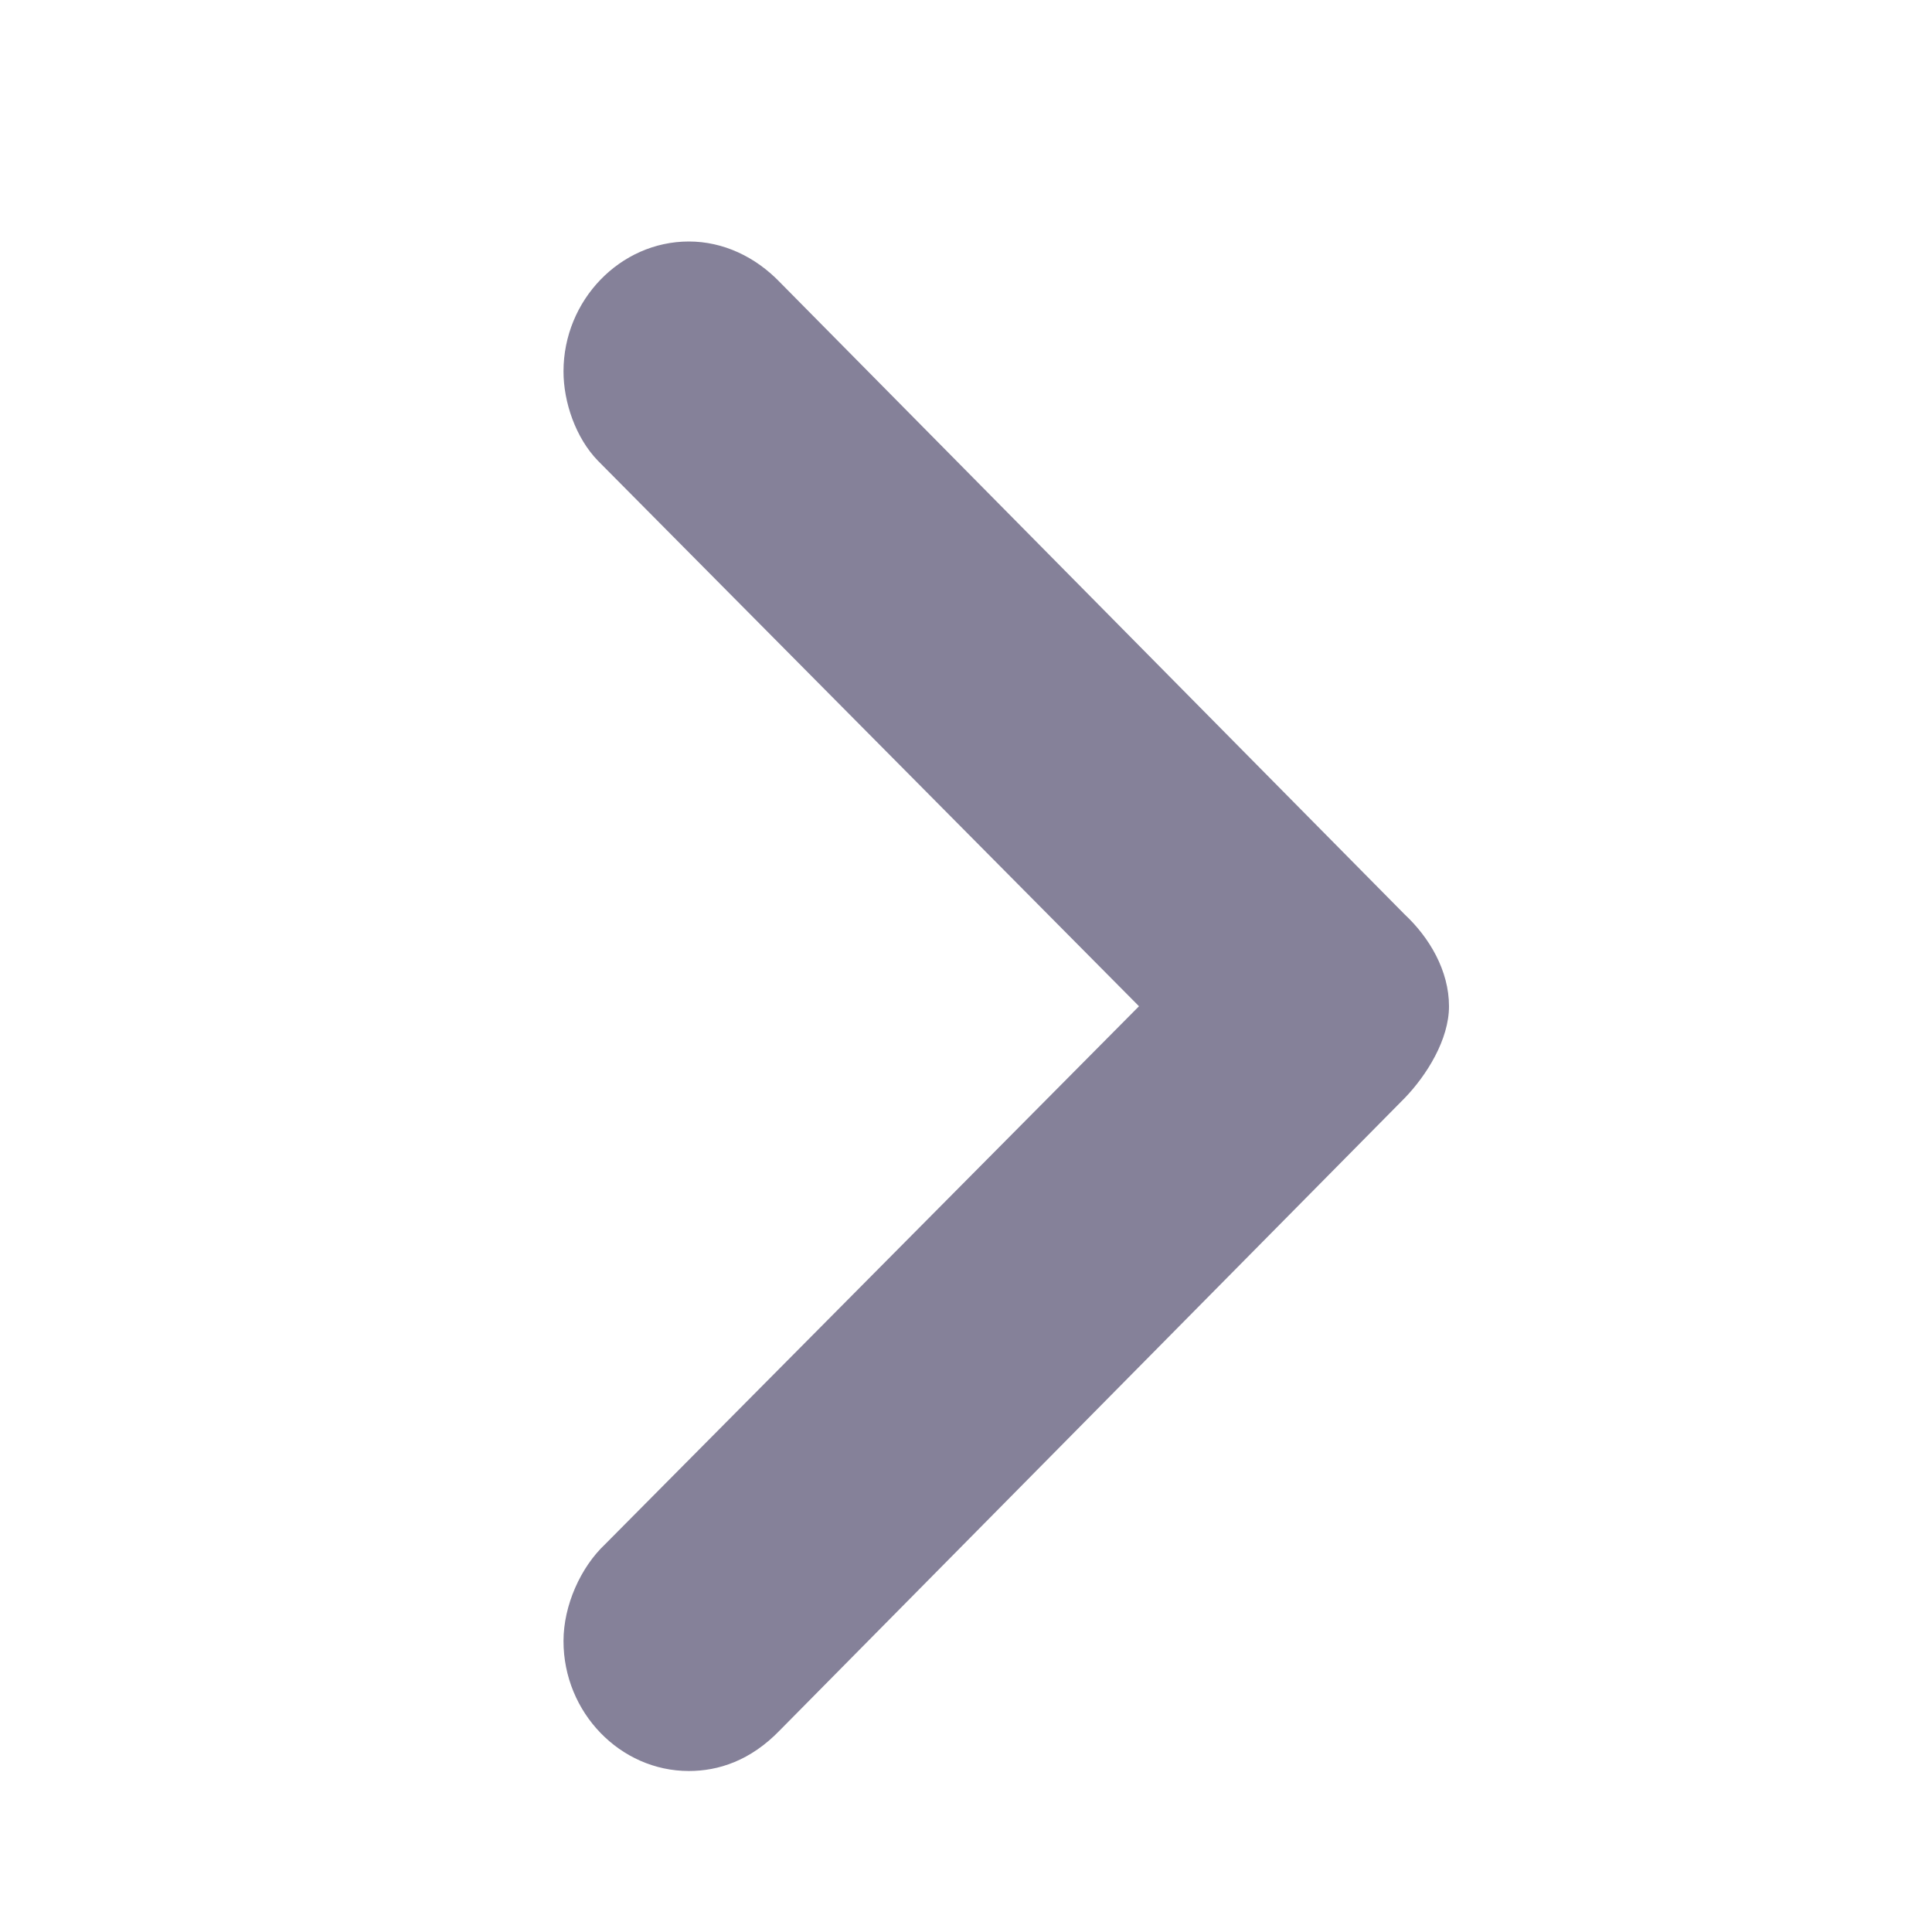
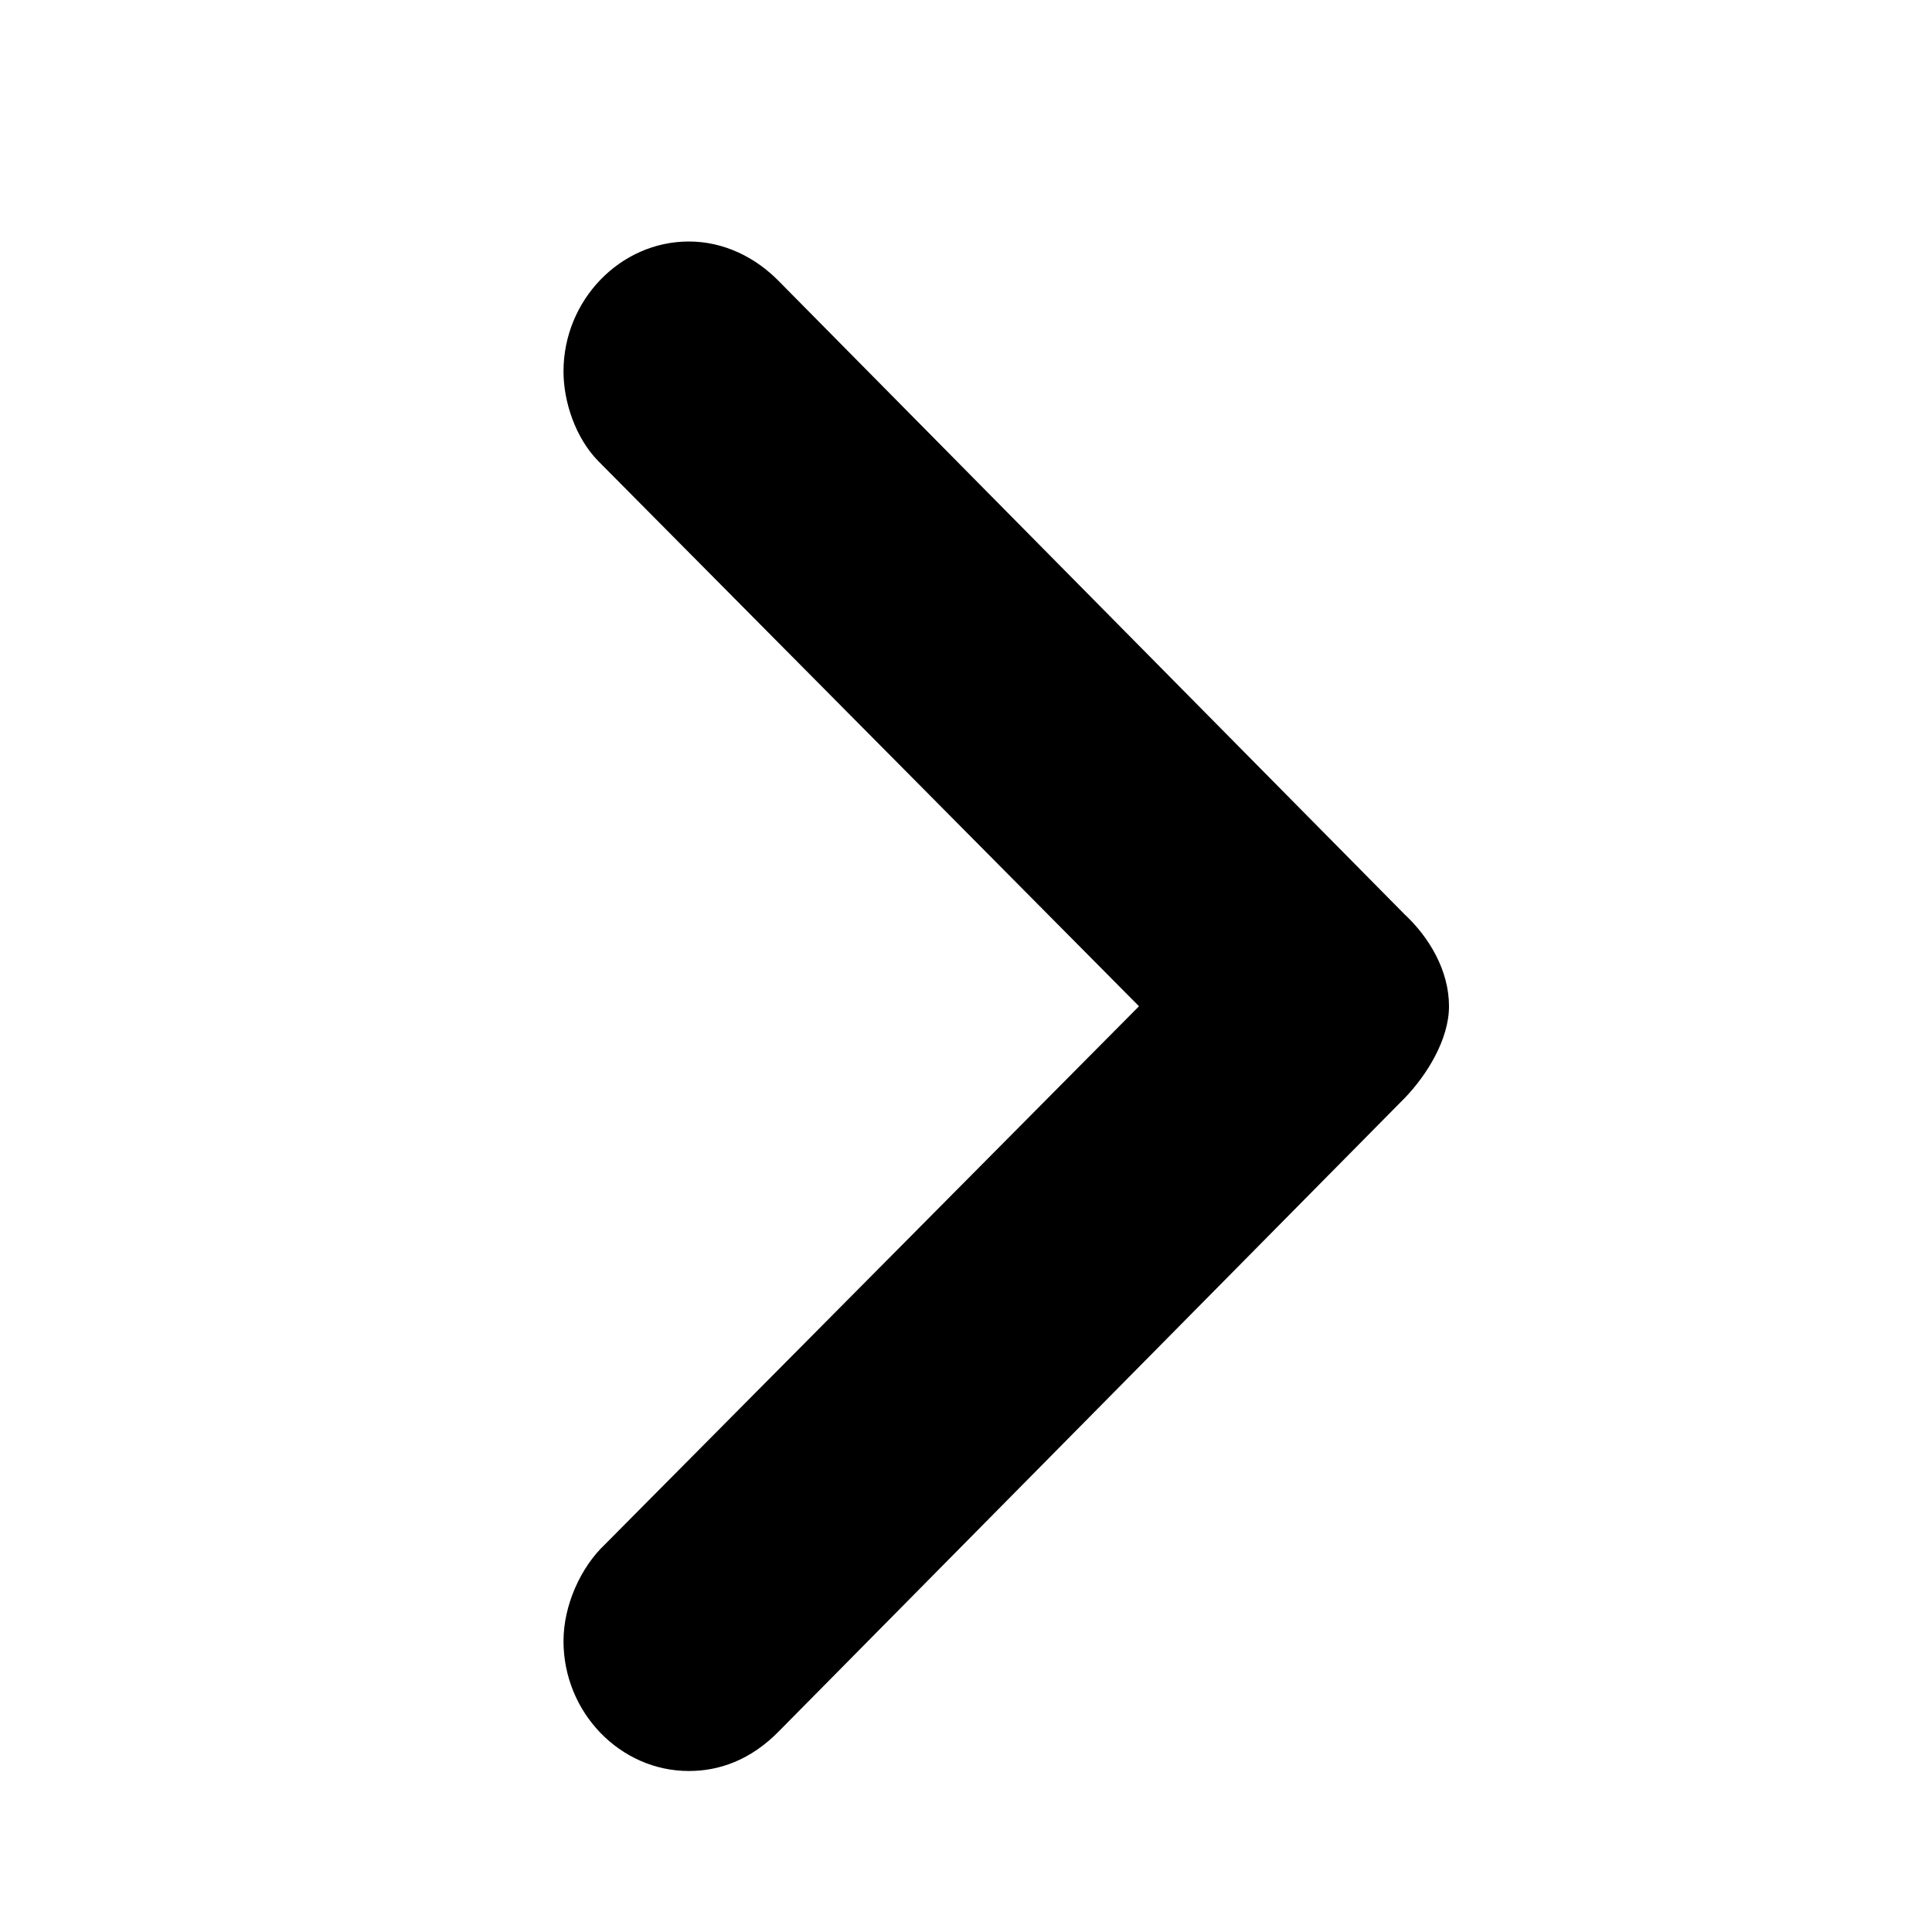
<svg xmlns="http://www.w3.org/2000/svg" width="24px" height="24px" viewBox="0 0 24 24" version="1.1">
  <g id="Assets" stroke="none" stroke-width="1" fill="none" fill-rule="evenodd">
    <g id="assets" transform="translate(-763, -799)">
      <g id="icon/CaretRight" transform="translate(763, 799)">
        <rect id="Bound" x="0" y="0" width="24" height="24" />
-         <path d="M7,20.386 C7,19.942 7.213,19.469 7.518,19.182 L14.149,12.5 L7.428,5.724 C7.152,5.44 7,4.997 7,4.614 C7,3.73 7.704,3 8.557,3 C8.985,3 9.384,3.19 9.689,3.507 L17.45,11.36 C17.756,11.646 18,12.057 18,12.5 C18,12.913 17.724,13.356 17.45,13.64 L9.689,21.493 C9.323,21.873 8.924,22 8.557,22 C7.704,22 7,21.273 7,20.386" id="Fill-1" fill="#858199" fill-rule="evenodd" />
+         <path d="M7,20.386 C7,19.942 7.213,19.469 7.518,19.182 L14.149,12.5 L7.428,5.724 C7.152,5.44 7,4.997 7,4.614 C7,3.73 7.704,3 8.557,3 C8.985,3 9.384,3.19 9.689,3.507 L17.45,11.36 C17.756,11.646 18,12.057 18,12.5 C18,12.913 17.724,13.356 17.45,13.64 L9.689,21.493 C9.323,21.873 8.924,22 8.557,22 C7.704,22 7,21.273 7,20.386" id="Fill-1" fill="currentColor" fill-rule="evenodd" />
      </g>
    </g>
  </g>
</svg>
